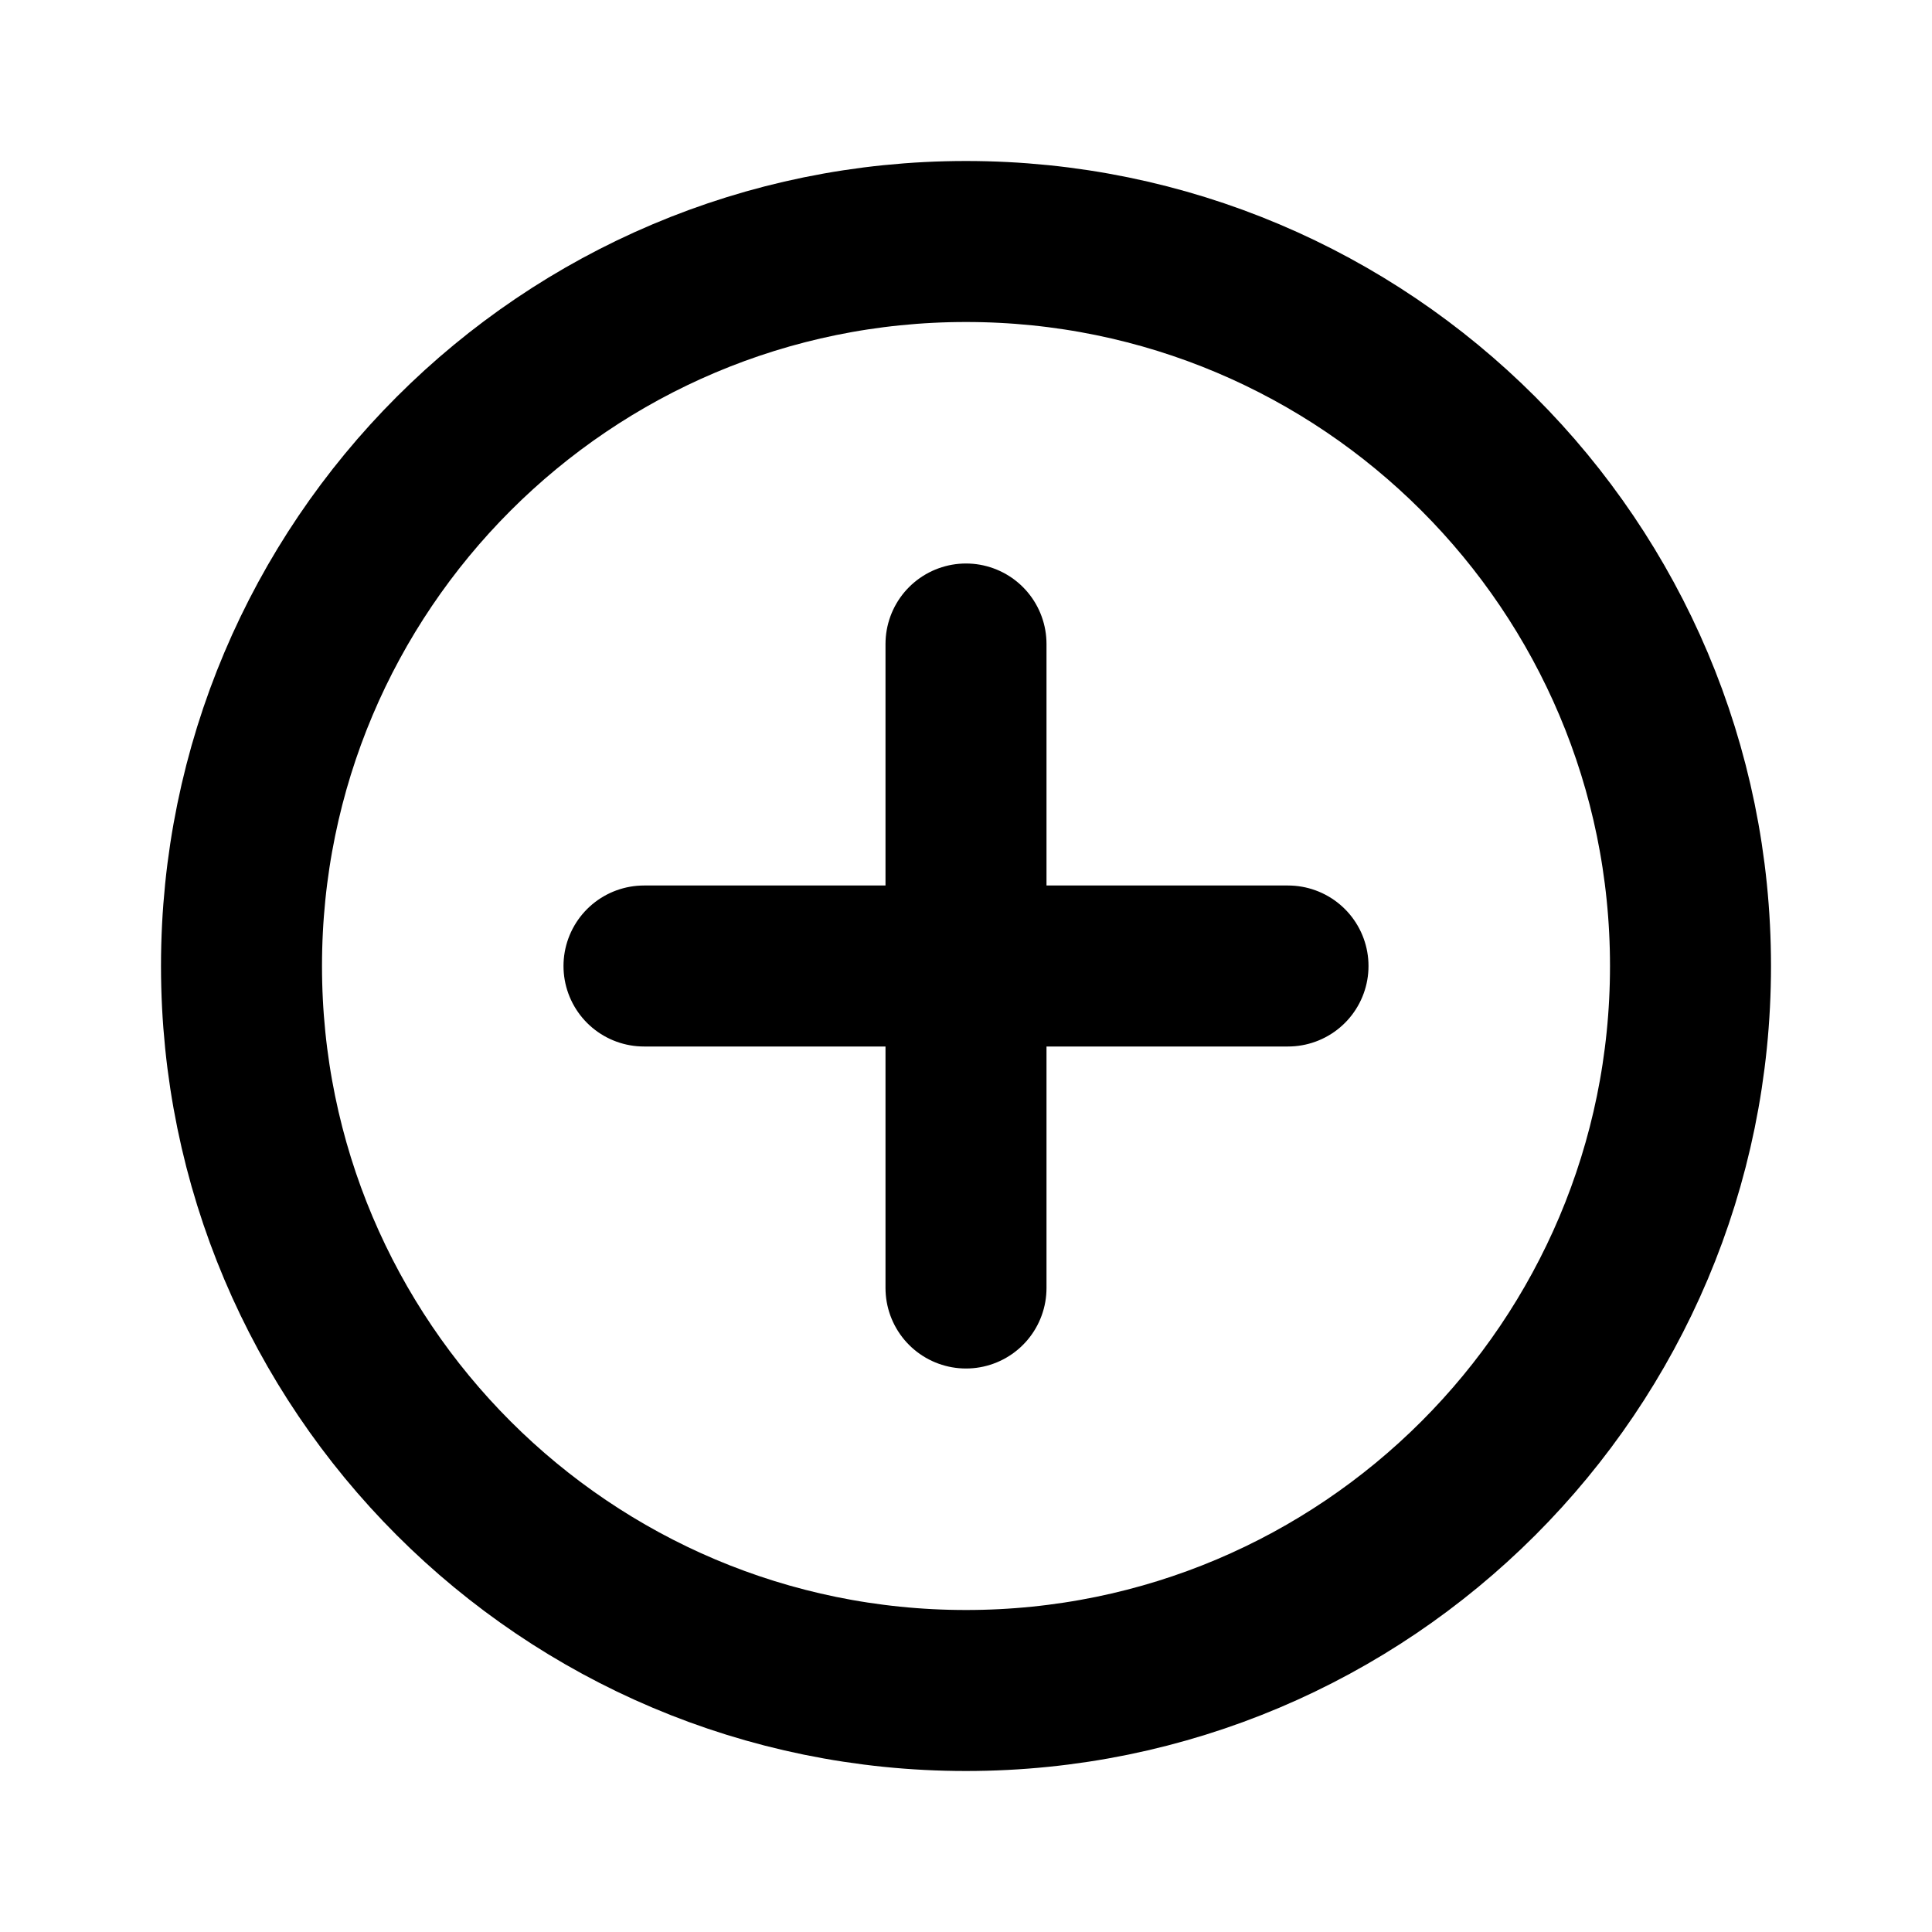
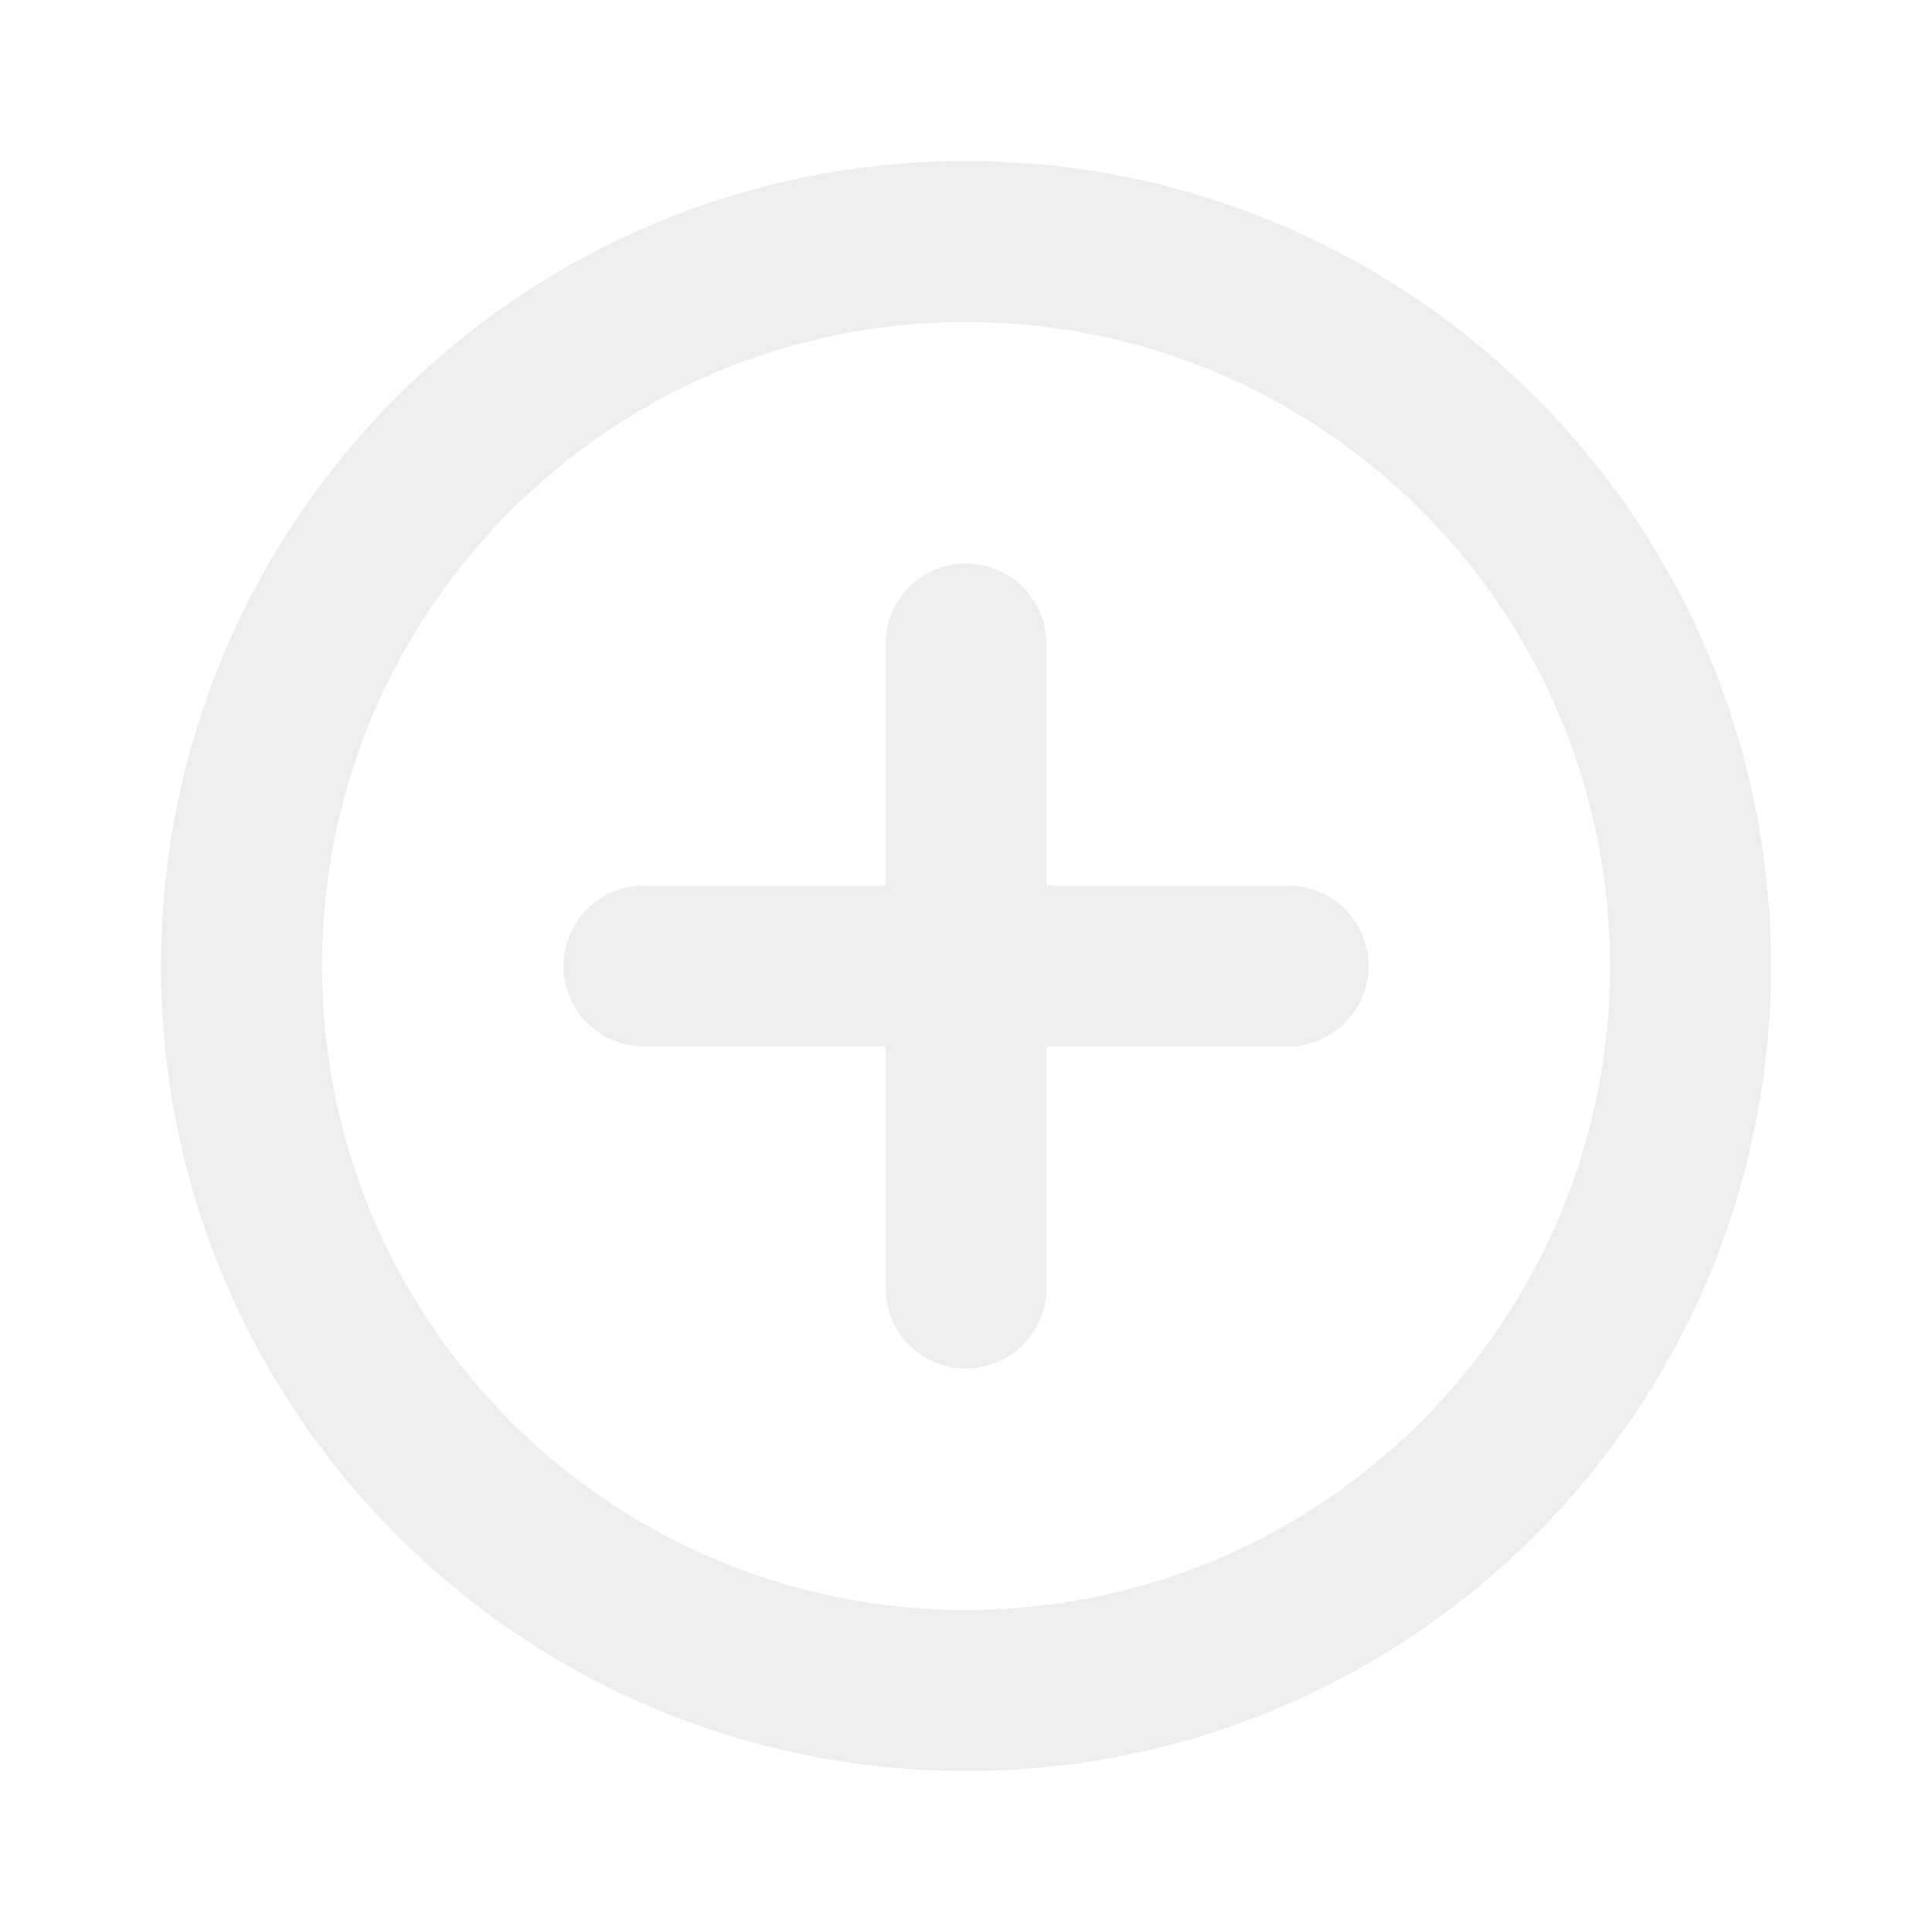
- <svg xmlns="http://www.w3.org/2000/svg" width="800px" height="800px" viewBox="0 0 24 24" fill="none">
+ <svg xmlns="http://www.w3.org/2000/svg" width="28px" height="28px" viewBox="0 0 24 24" fill="none">
  <g id="Edit / Add_Plus_Circle">
-     <path id="Vector" d="M8 12H12M12 12H16M12 12V16M12 12V8M12 21C7.029 21 3 16.971 3 12C3 7.029 7.029 3 12 3C16.971 3 21 7.029 21 12C21 16.971 16.971 21 12 21Z" stroke="#000000" stroke-width="2" stroke-linecap="round" stroke-linejoin="round" />
+     <path id="Vector" d="M8 12H12M12 12H16M12 12V16M12 12V8M12 21C7.029 21 3 16.971 3 12C3 7.029 7.029 3 12 3C16.971 3 21 7.029 21 12C21 16.971 16.971 21 12 21Z" stroke="#f0edee" stroke-width="2" stroke-linecap="round" stroke-linejoin="round" />
  </g>
</svg>
